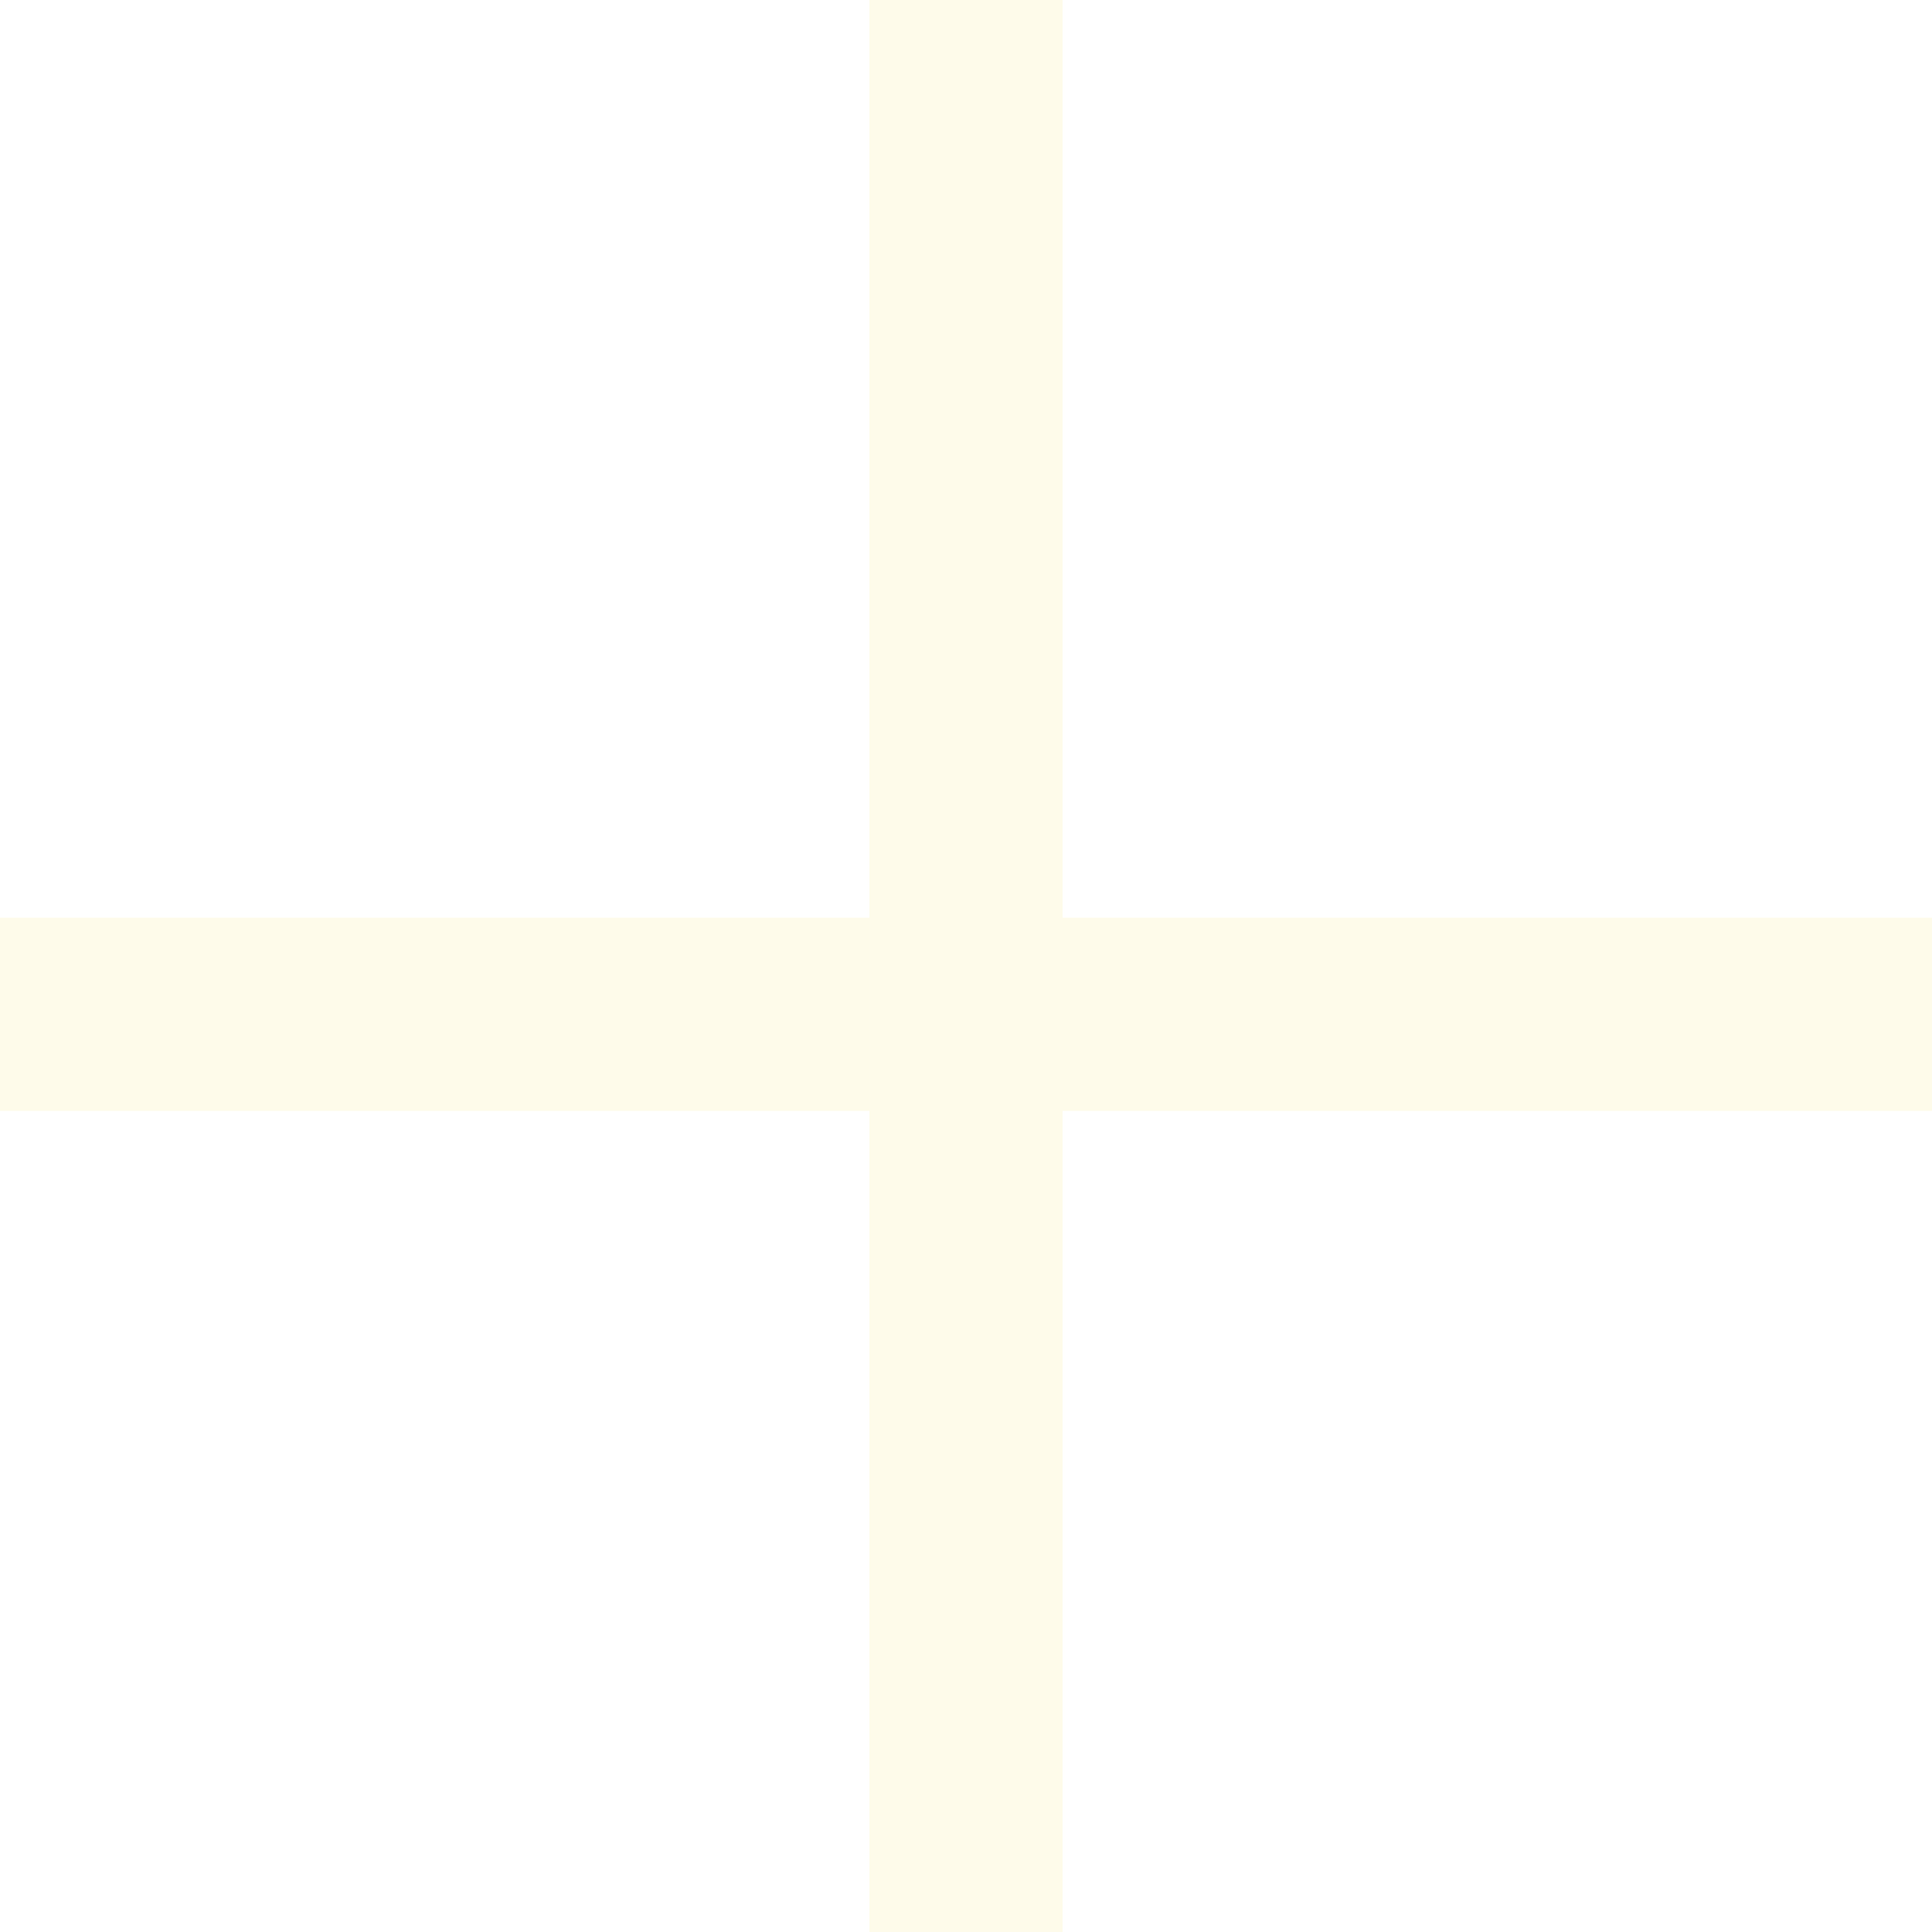
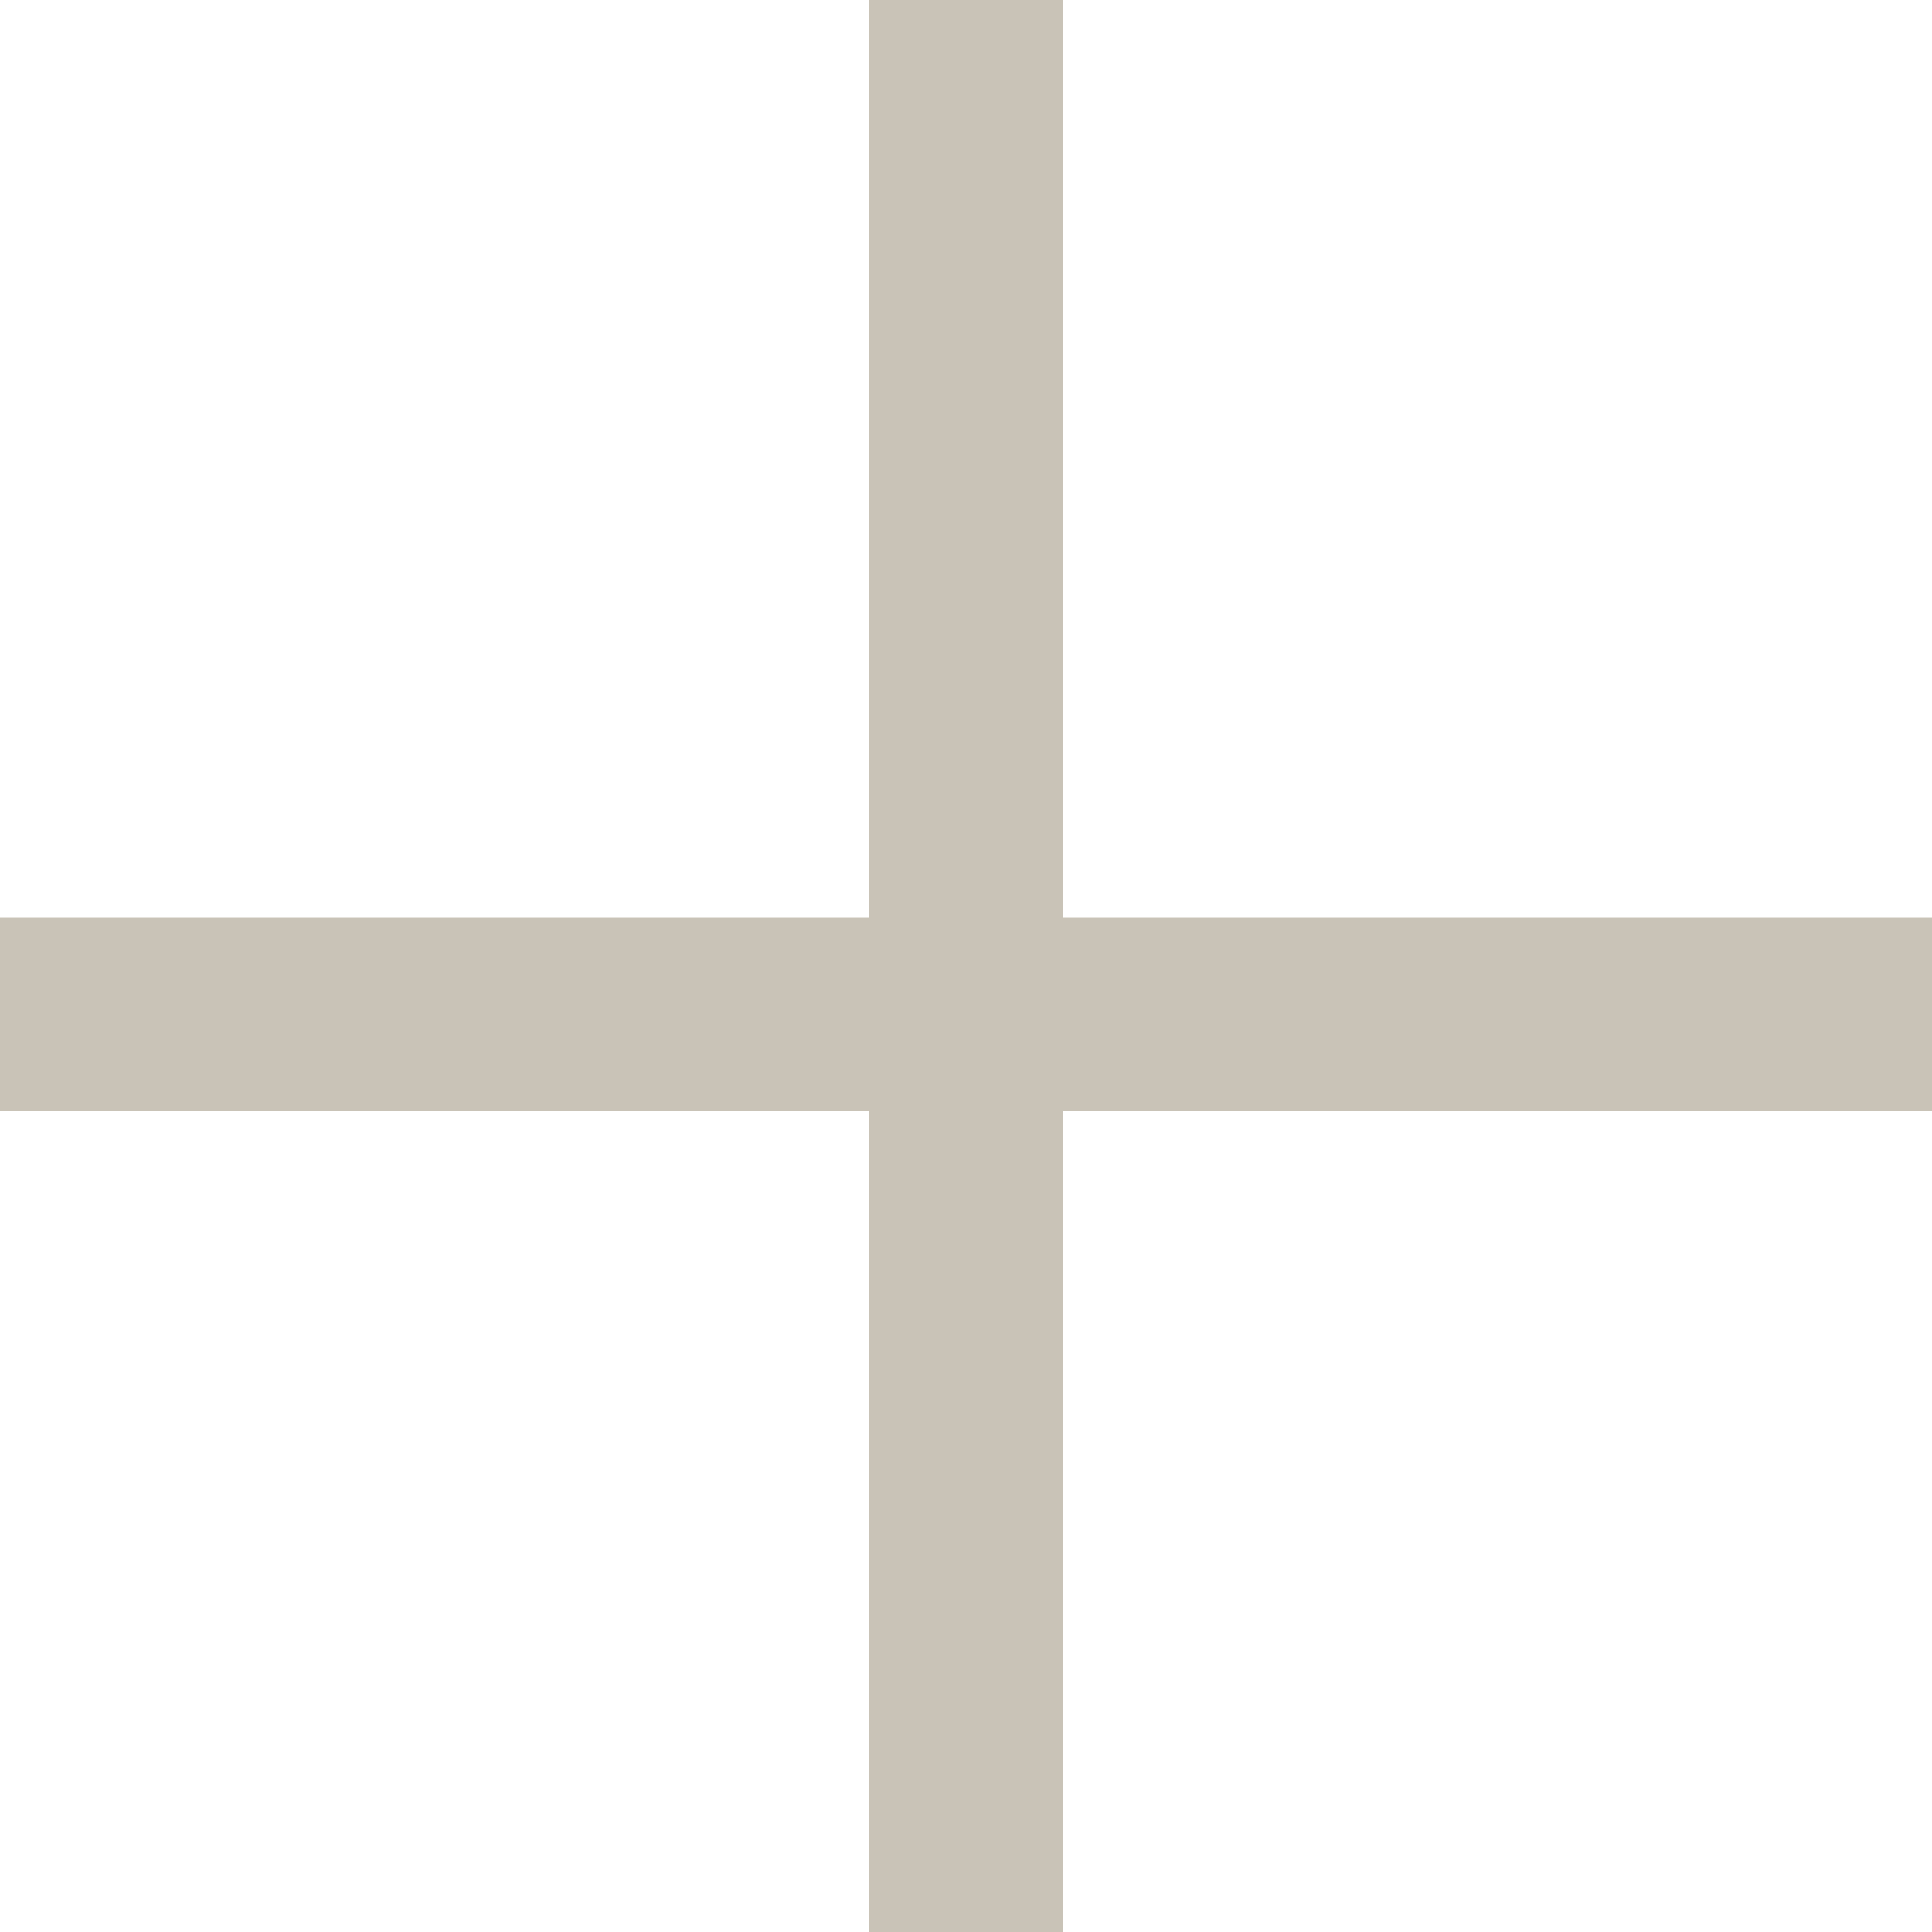
<svg xmlns="http://www.w3.org/2000/svg" width="20" height="20" viewBox="0 0 20 20" fill="none">
-   <path d="M10 0C10 16.4 10 13.833 10 10.5M10 10.5H0M10 10.5H20M10 10.5V20" stroke="#FEFBEA" stroke-width="2" />
+   <path d="M10 0C10 16.4 10 13.833 10 10.5M10 10.5H0M10 10.5H20M10 10.5V20" stroke="#C9C3B7" stroke-width="2" />
</svg>
